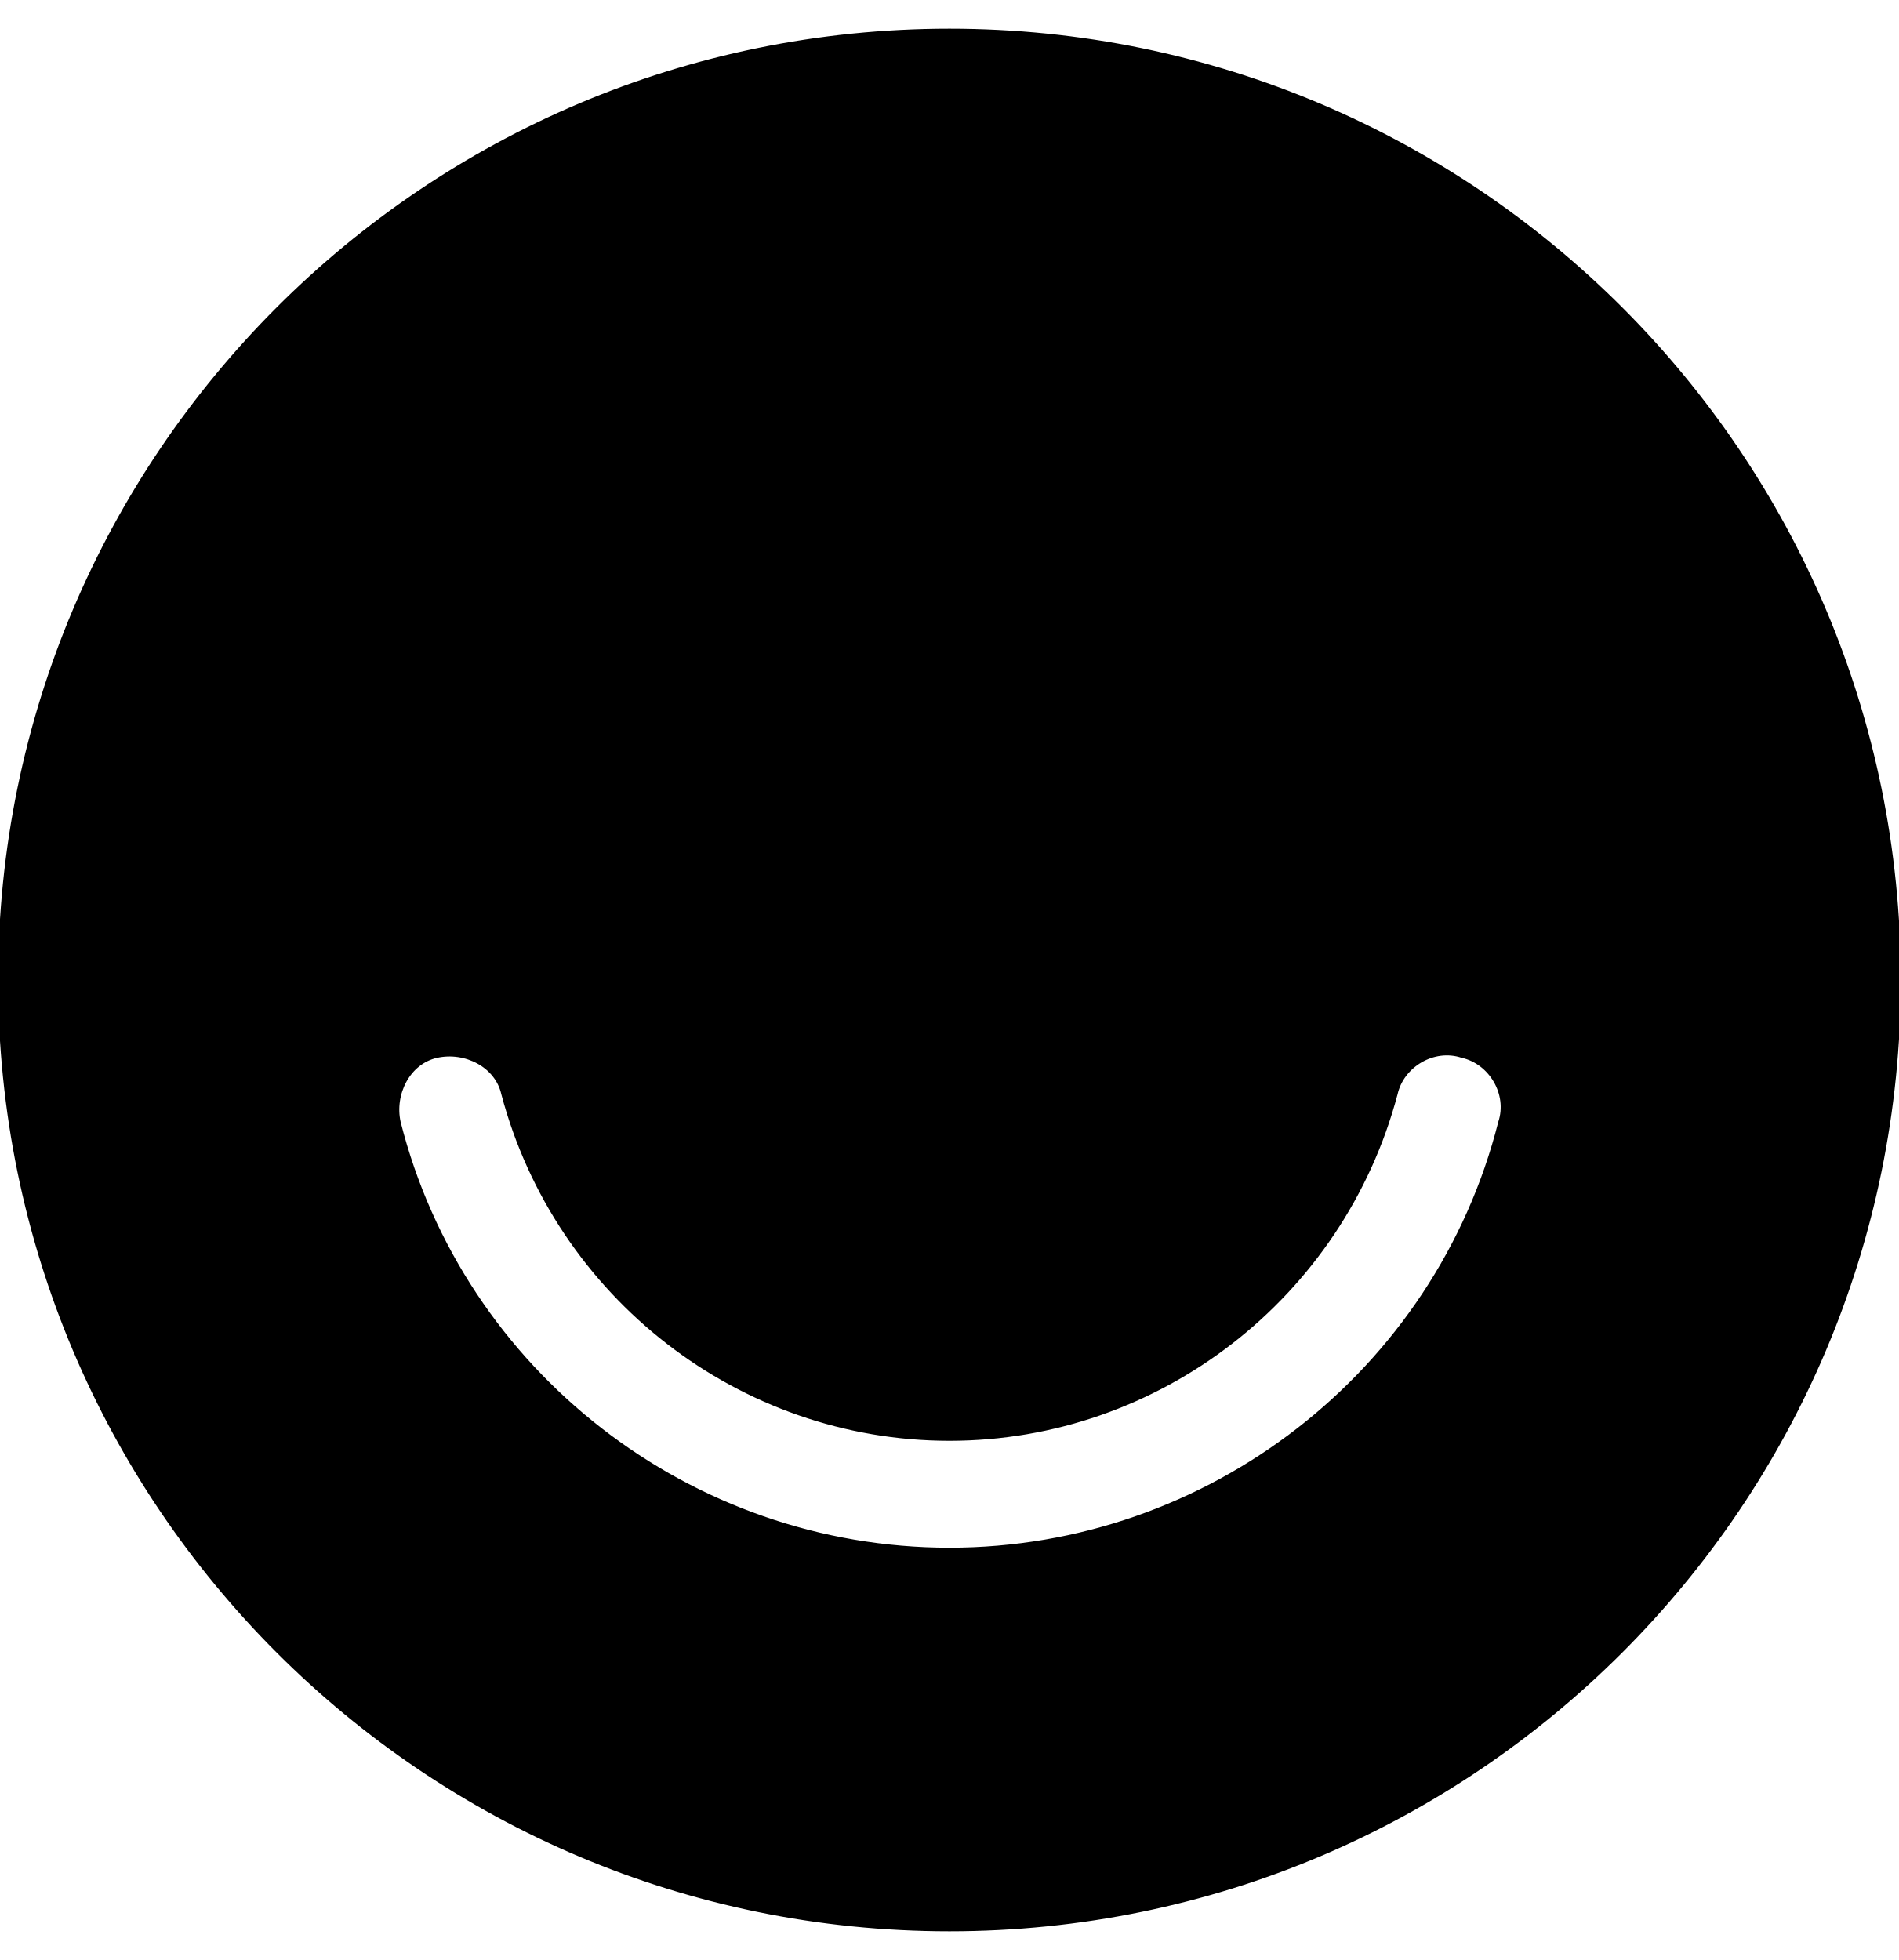
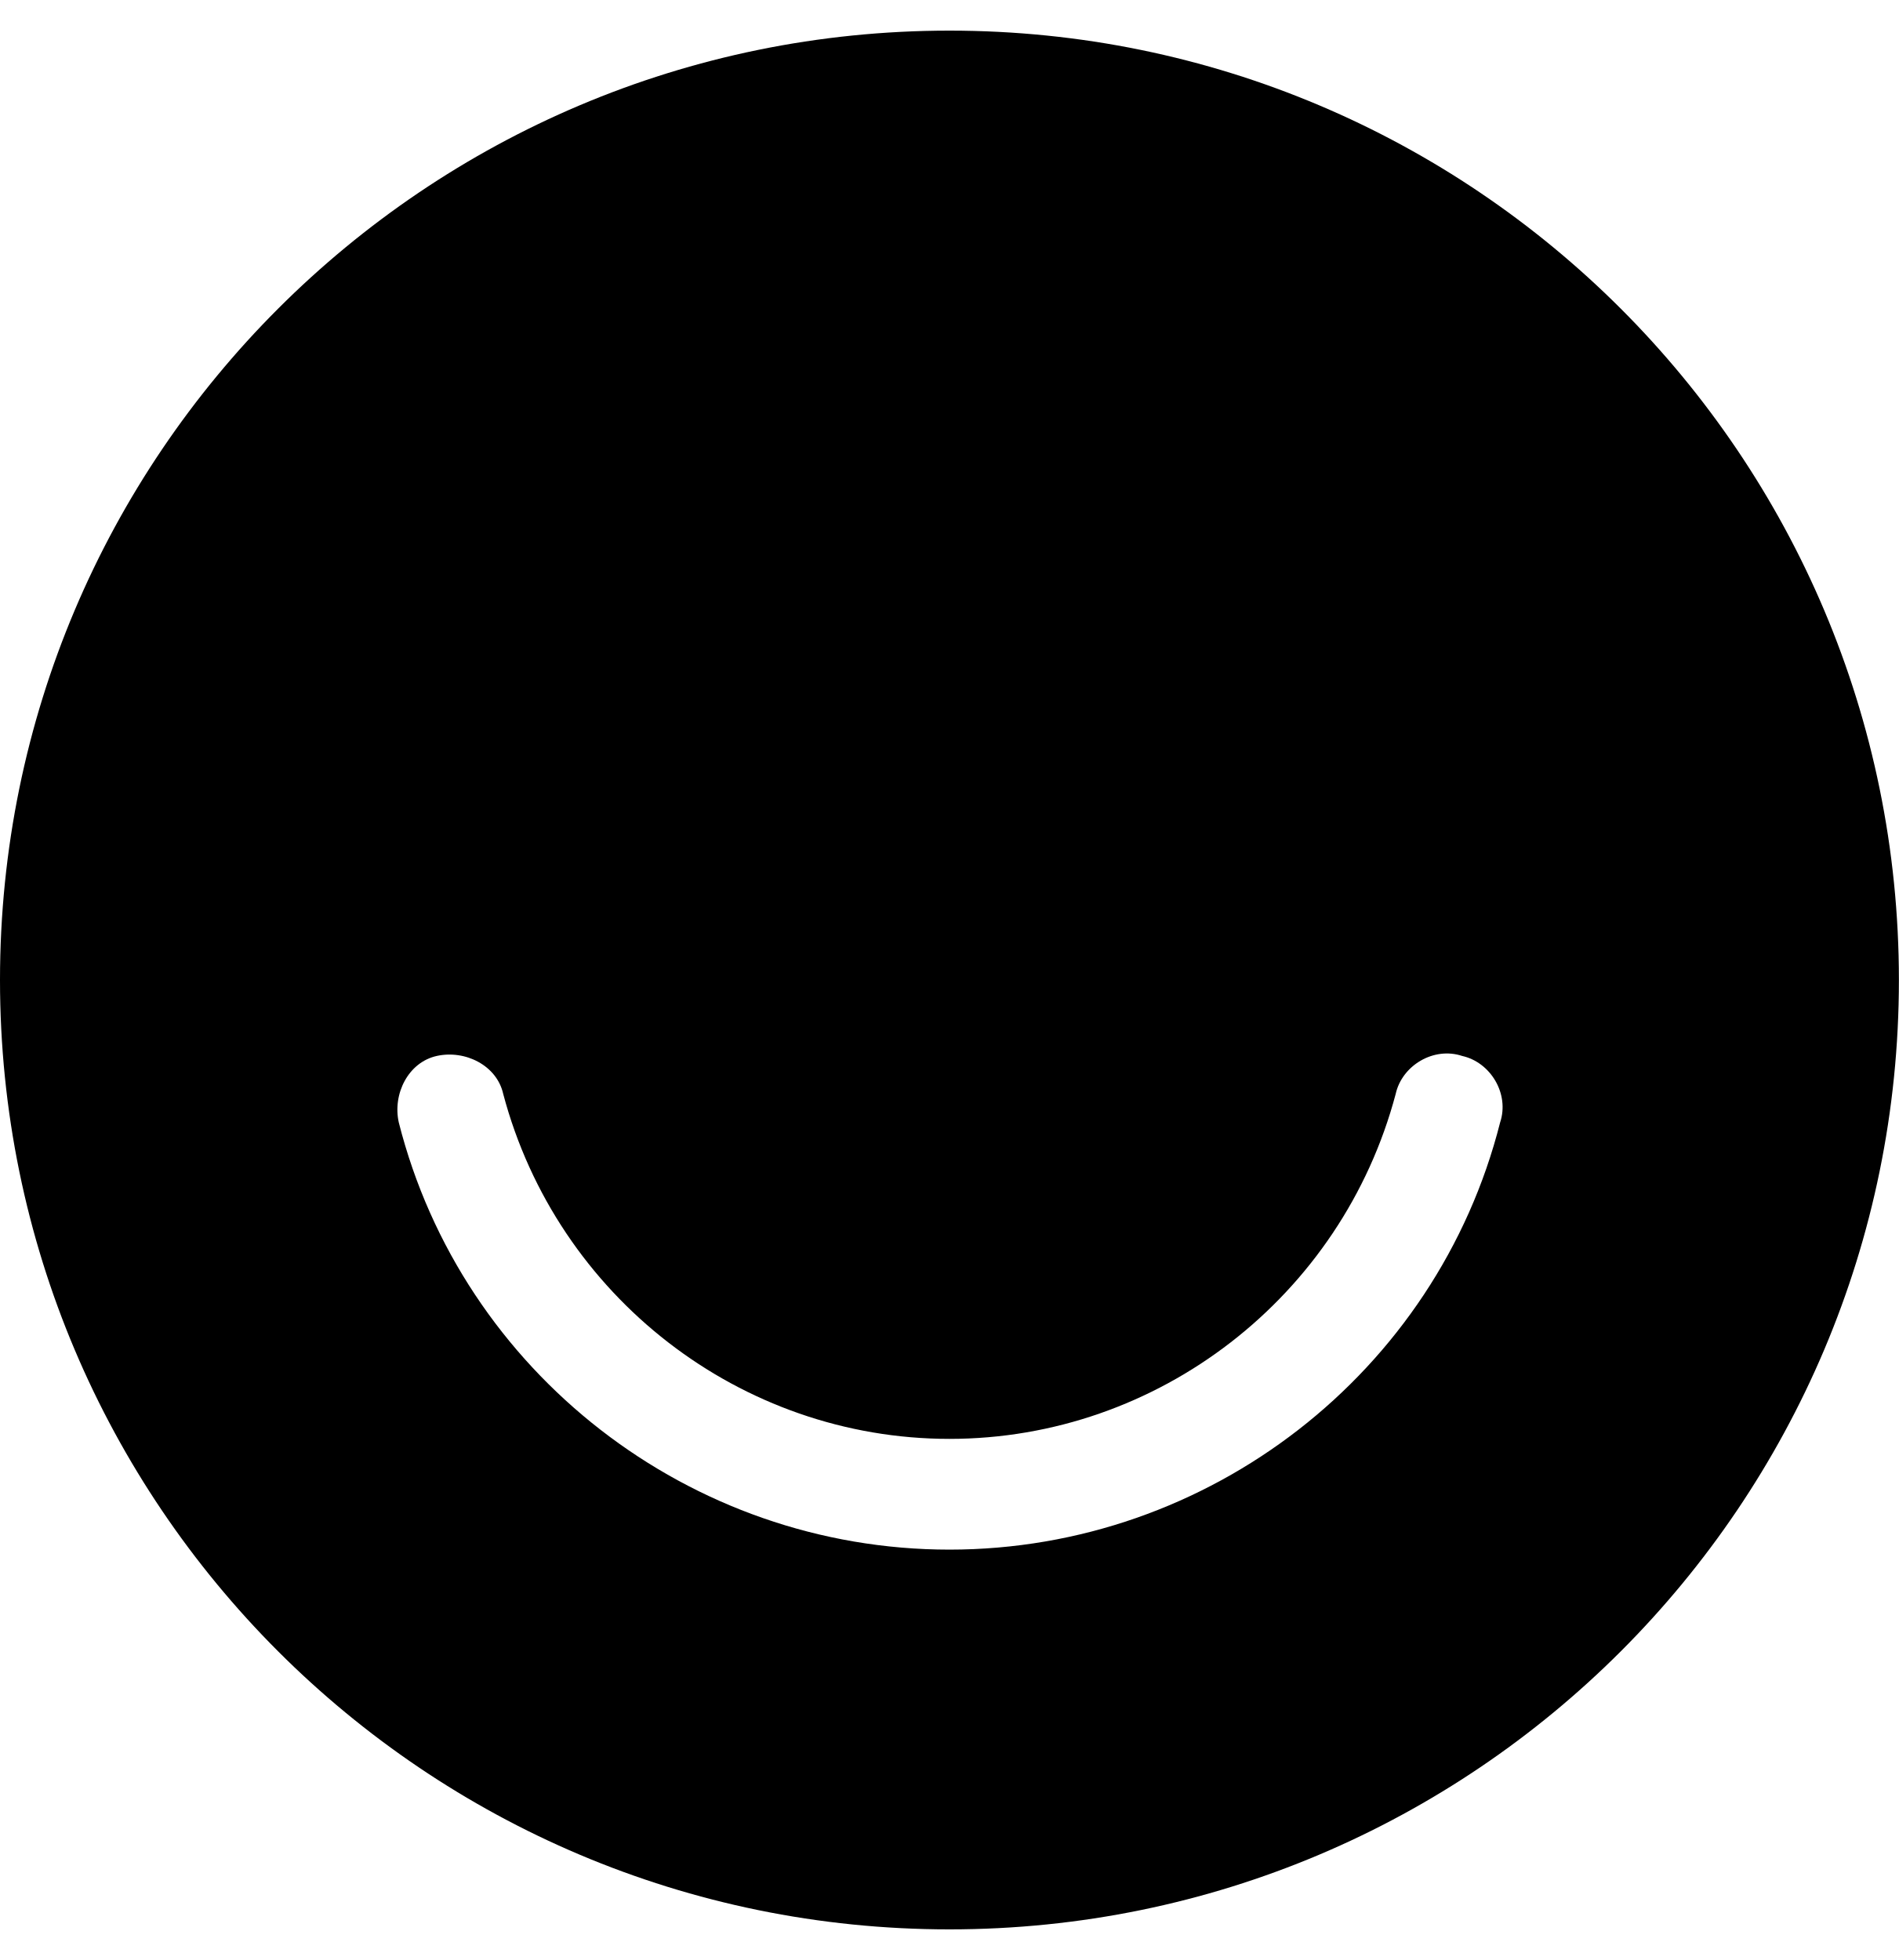
- <svg xmlns="http://www.w3.org/2000/svg" stroke="currentColor" viewBox="0 0 496 512">
+ <svg xmlns="http://www.w3.org/2000/svg" fill="currentColor" viewBox="0 0 496 512">
  <path d="M248 8C111.03 8 0 119.03 0 256s111.03 248 248 248 248-111.03 248-248S384.97 8 248 8zm143.84 285.2C375.31 358.51 315.79 404.8 248 404.8s-127.31-46.29-143.84-111.6c-1.65-7.44 2.48-15.71 9.92-17.36 7.44-1.65 15.71 2.48 17.36 9.92 14.05 52.91 62 90.11 116.56 90.11s102.51-37.2 116.56-90.11c1.65-7.44 9.92-12.4 17.36-9.92 7.44 1.65 12.4 9.92 9.92 17.36z" />
</svg>
